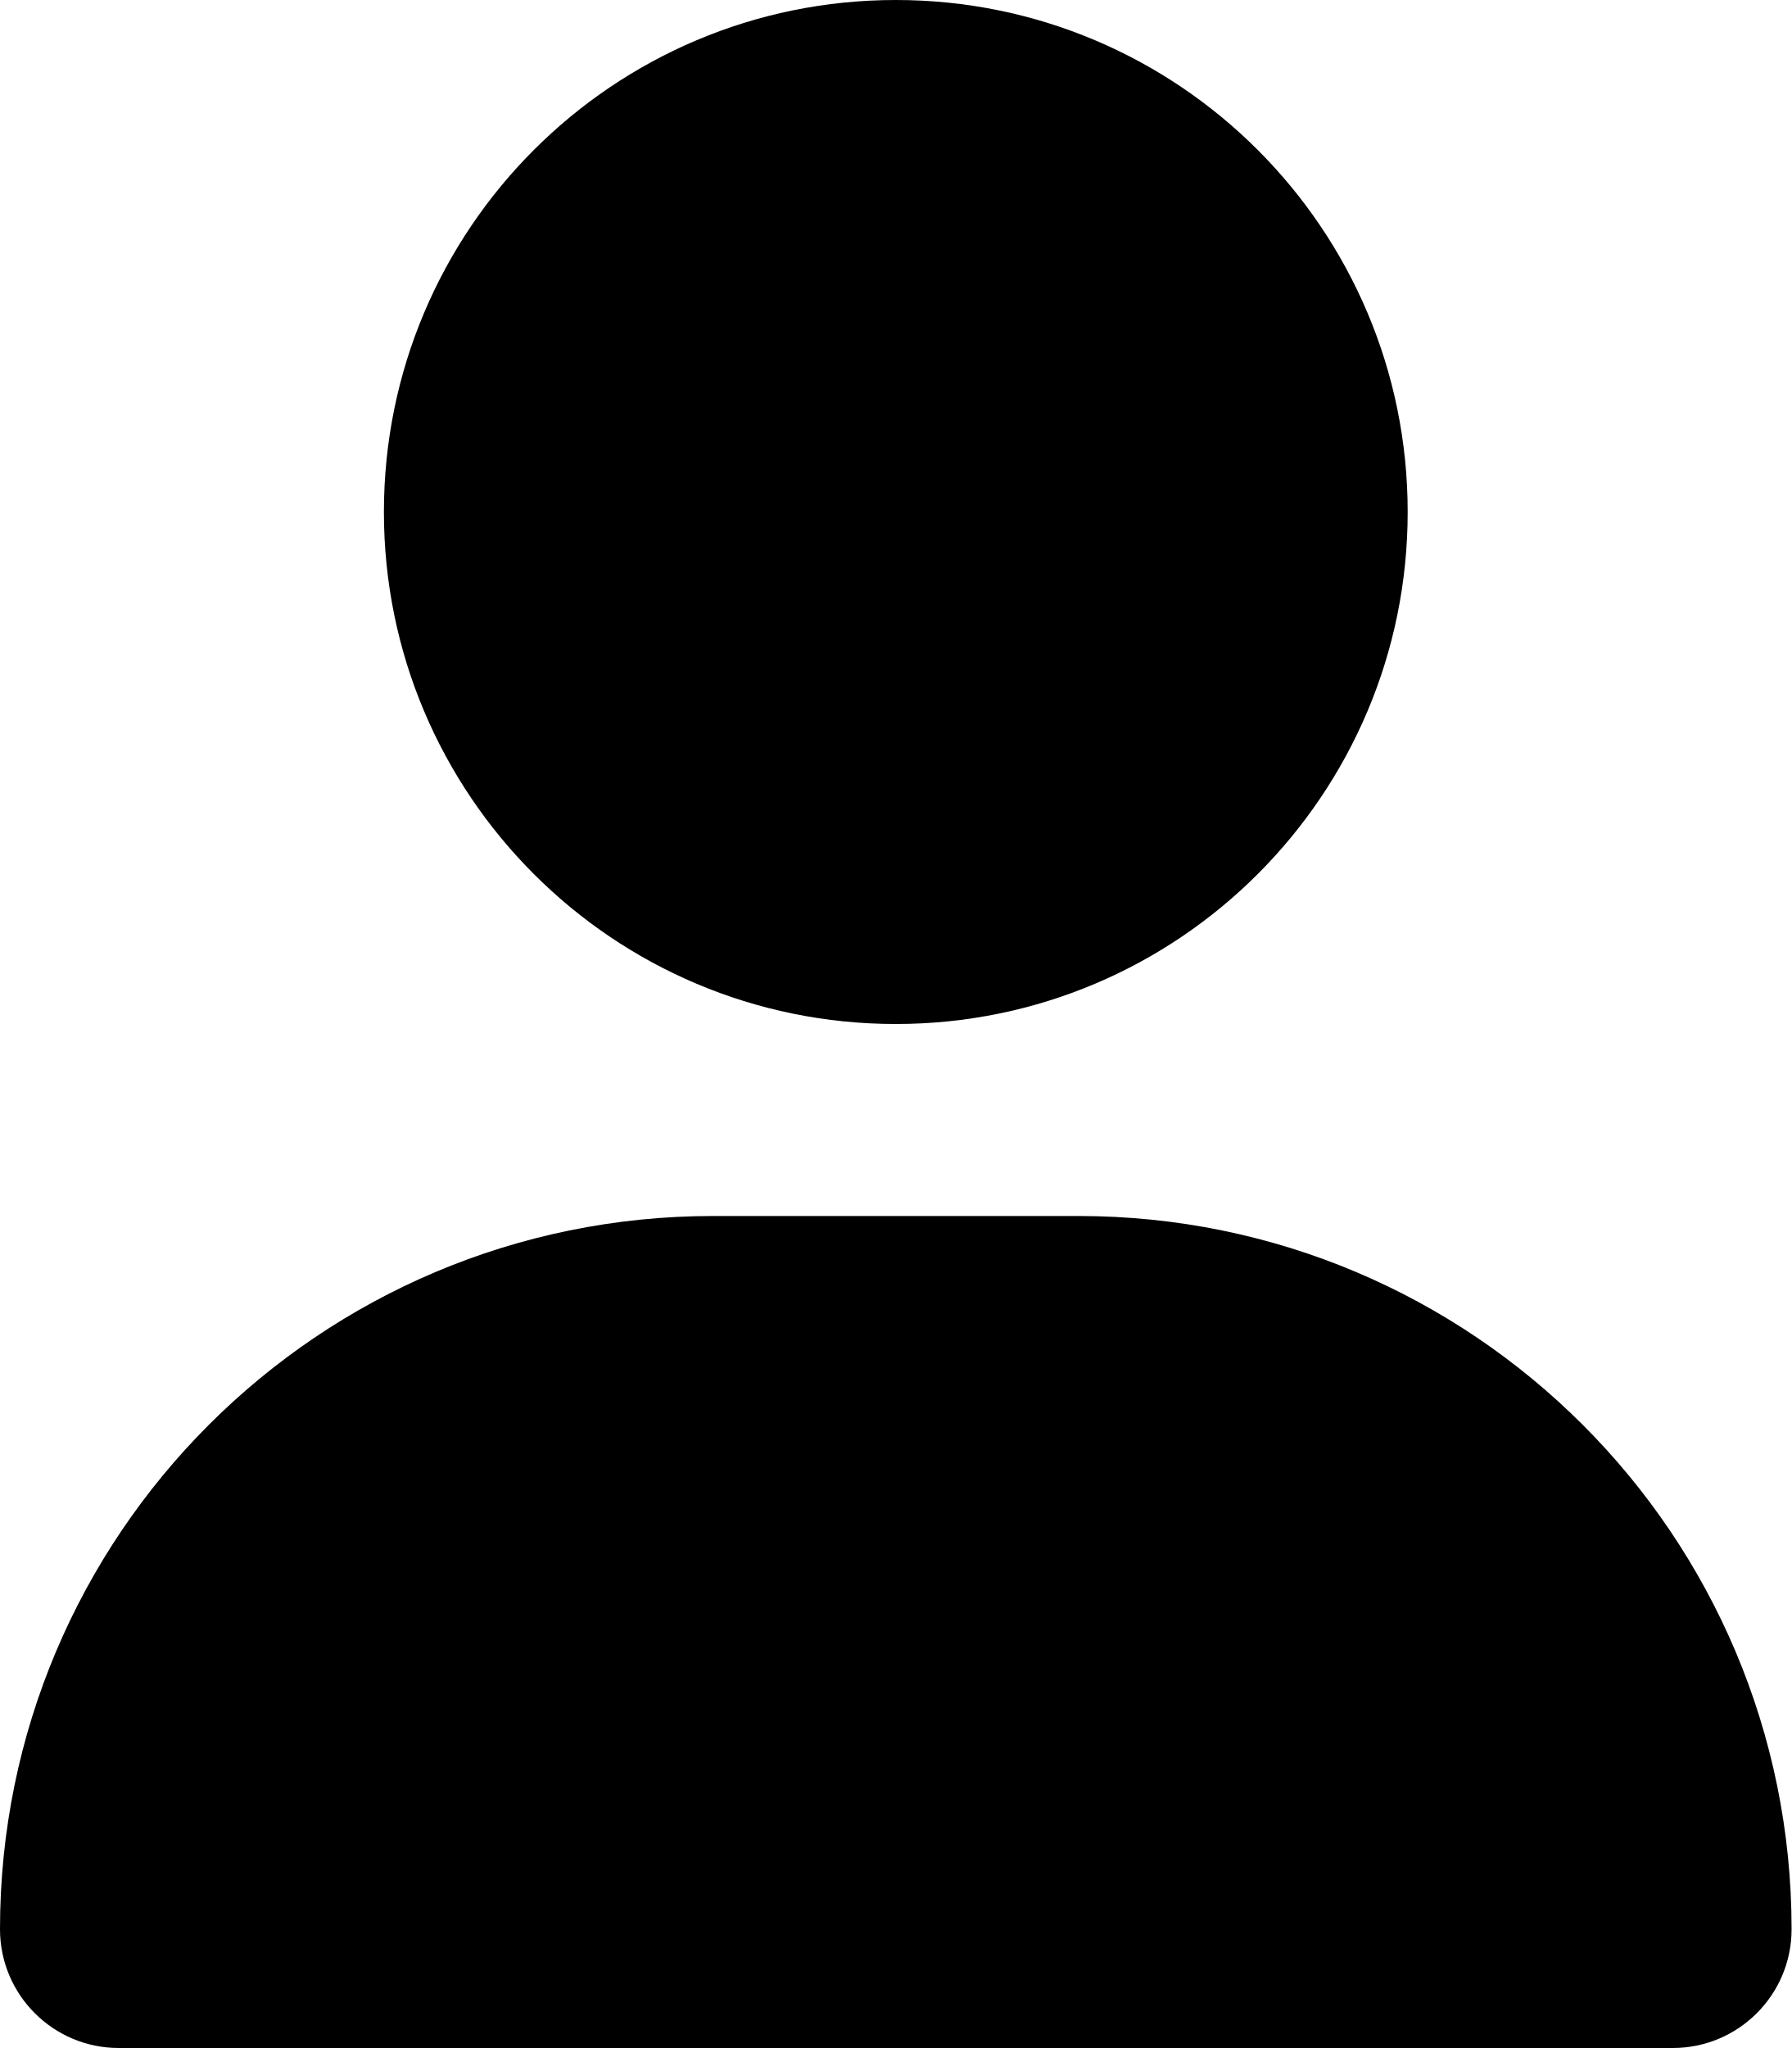
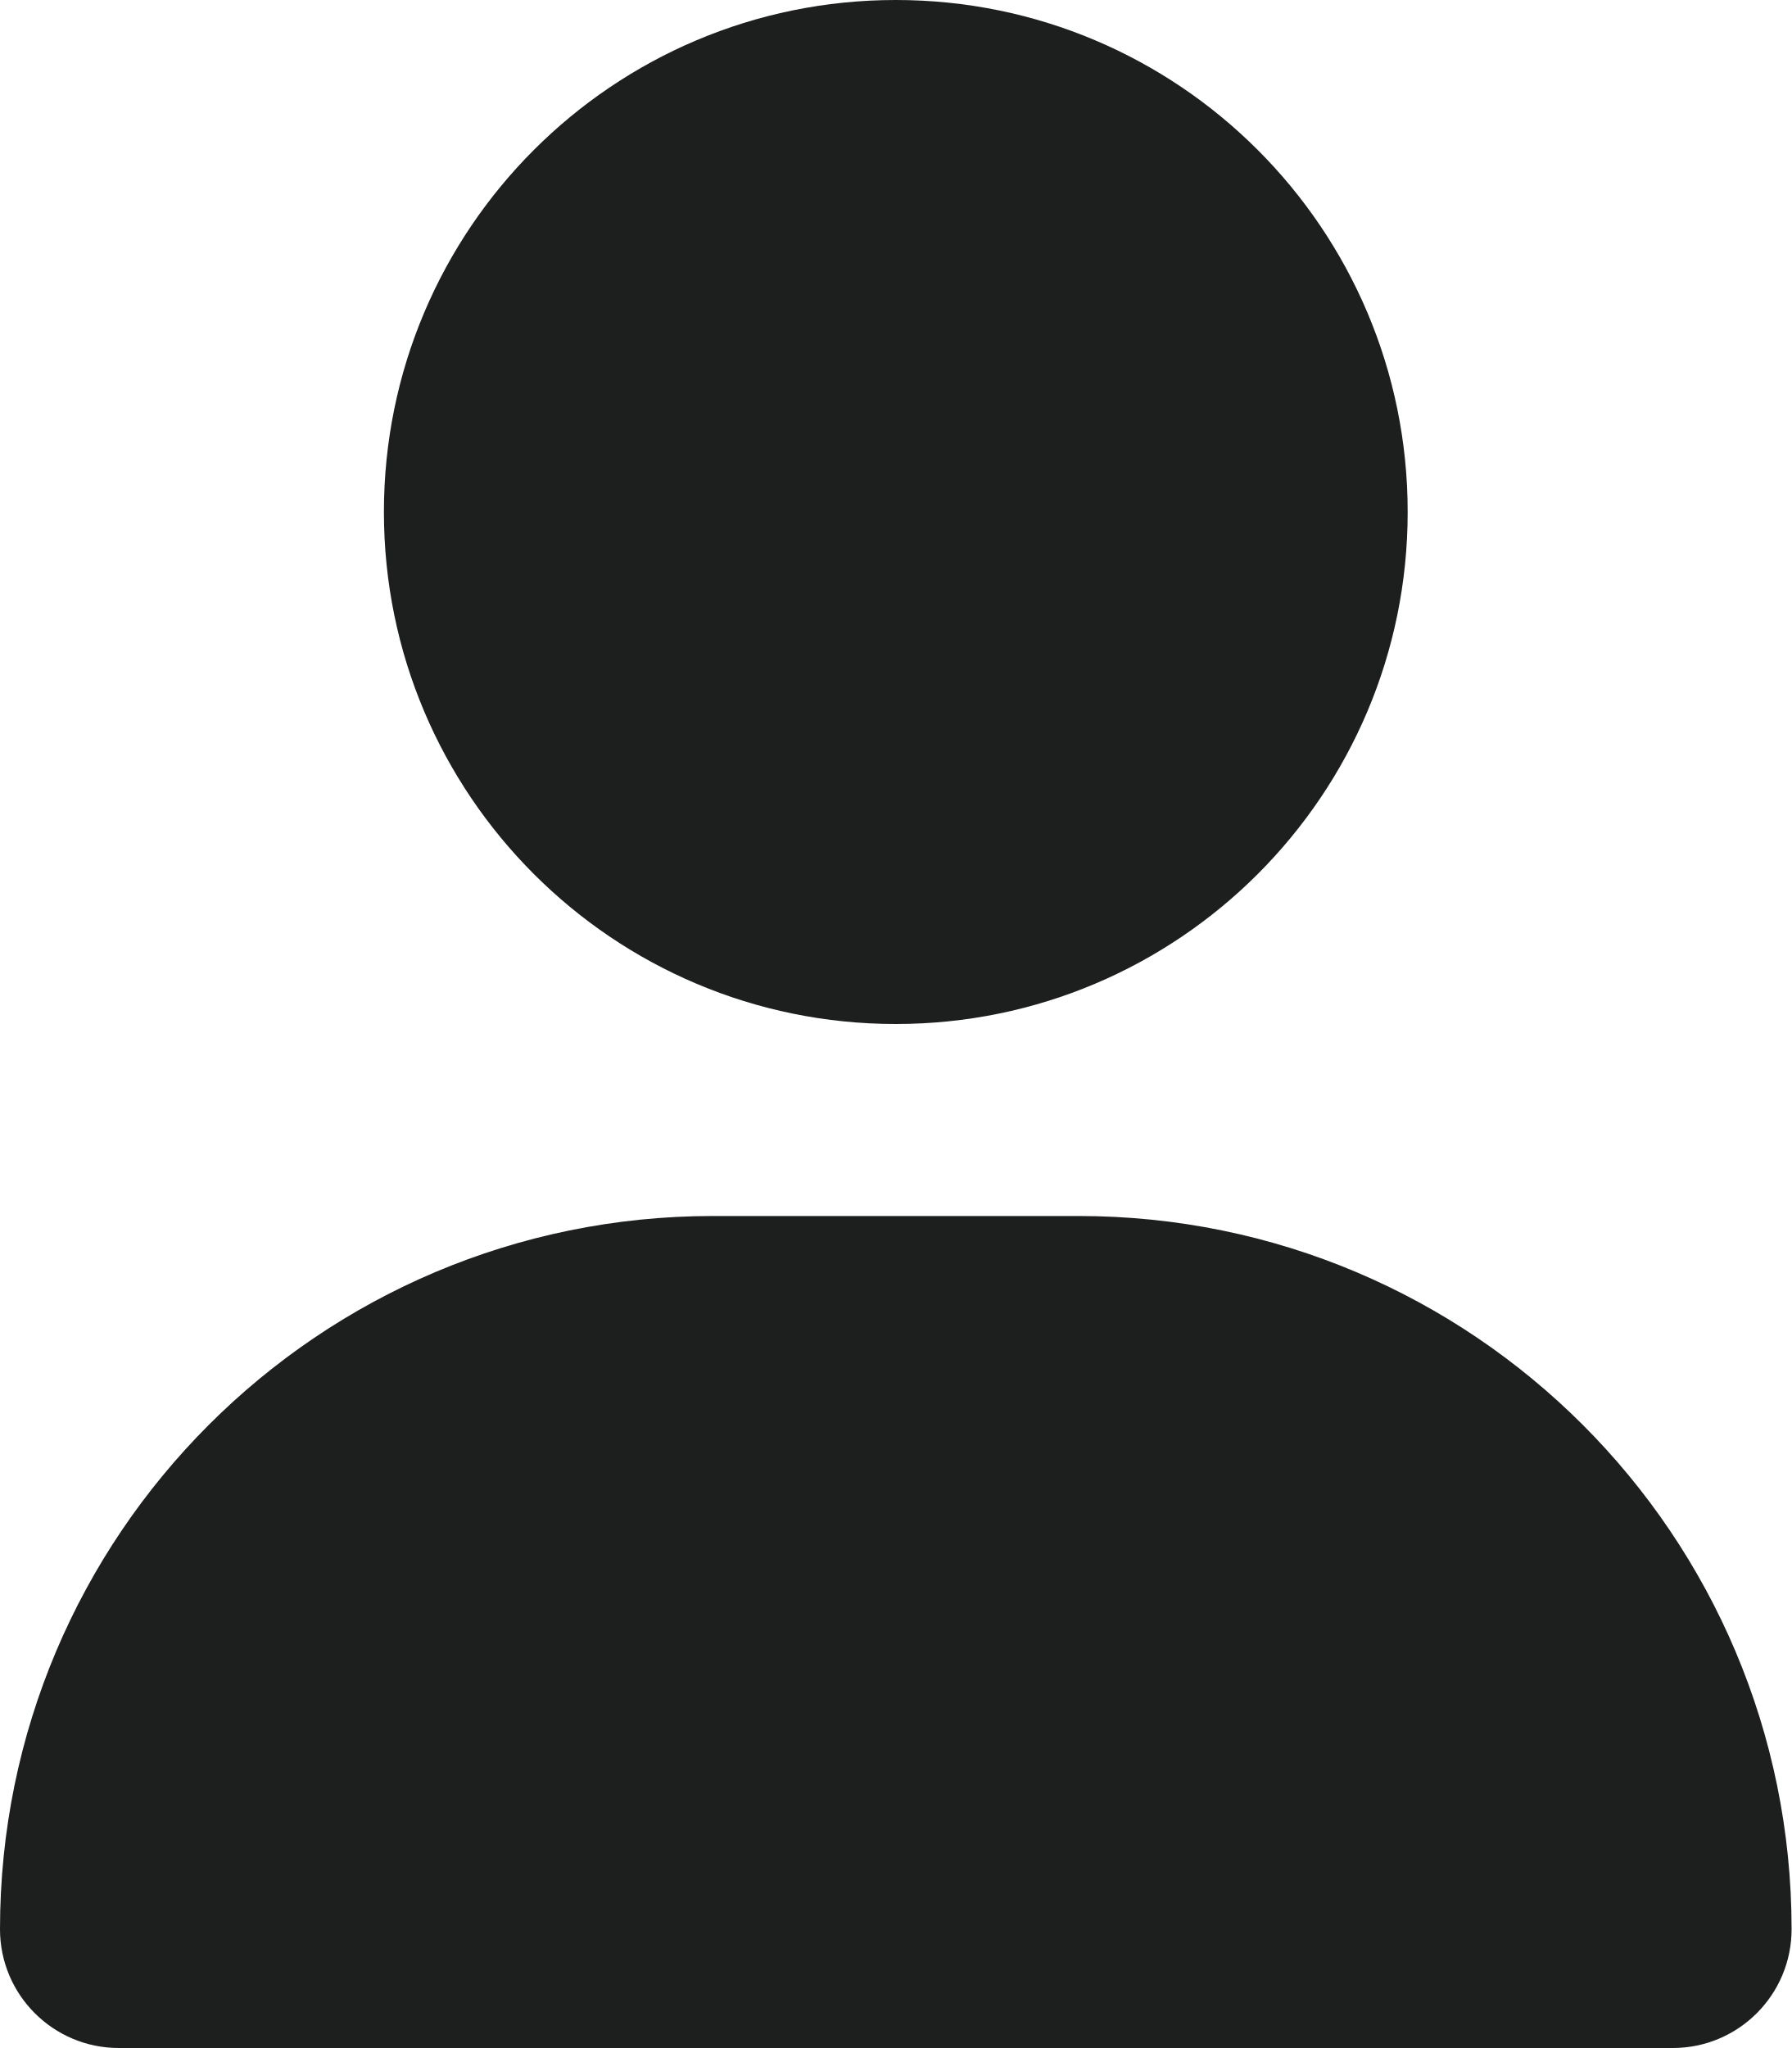
- <svg xmlns="http://www.w3.org/2000/svg" viewBox="0 0 448 512" fill="currentColor">
+ <svg xmlns="http://www.w3.org/2000/svg" viewBox="0 0 448 512" fill="#1d1e1e">
  <path d="M224 256A128 128 0 1 0 224 0a128 128 0 1 0 0 256zm-45.7 48C79.8 304 0 383.8 0 482.3C0 498.7 13.3 512 29.7 512l388.6 0c16.4 0 29.7-13.3 29.7-29.7C448 383.8 368.2 304 269.7 304l-91.4 0z" />
</svg>
